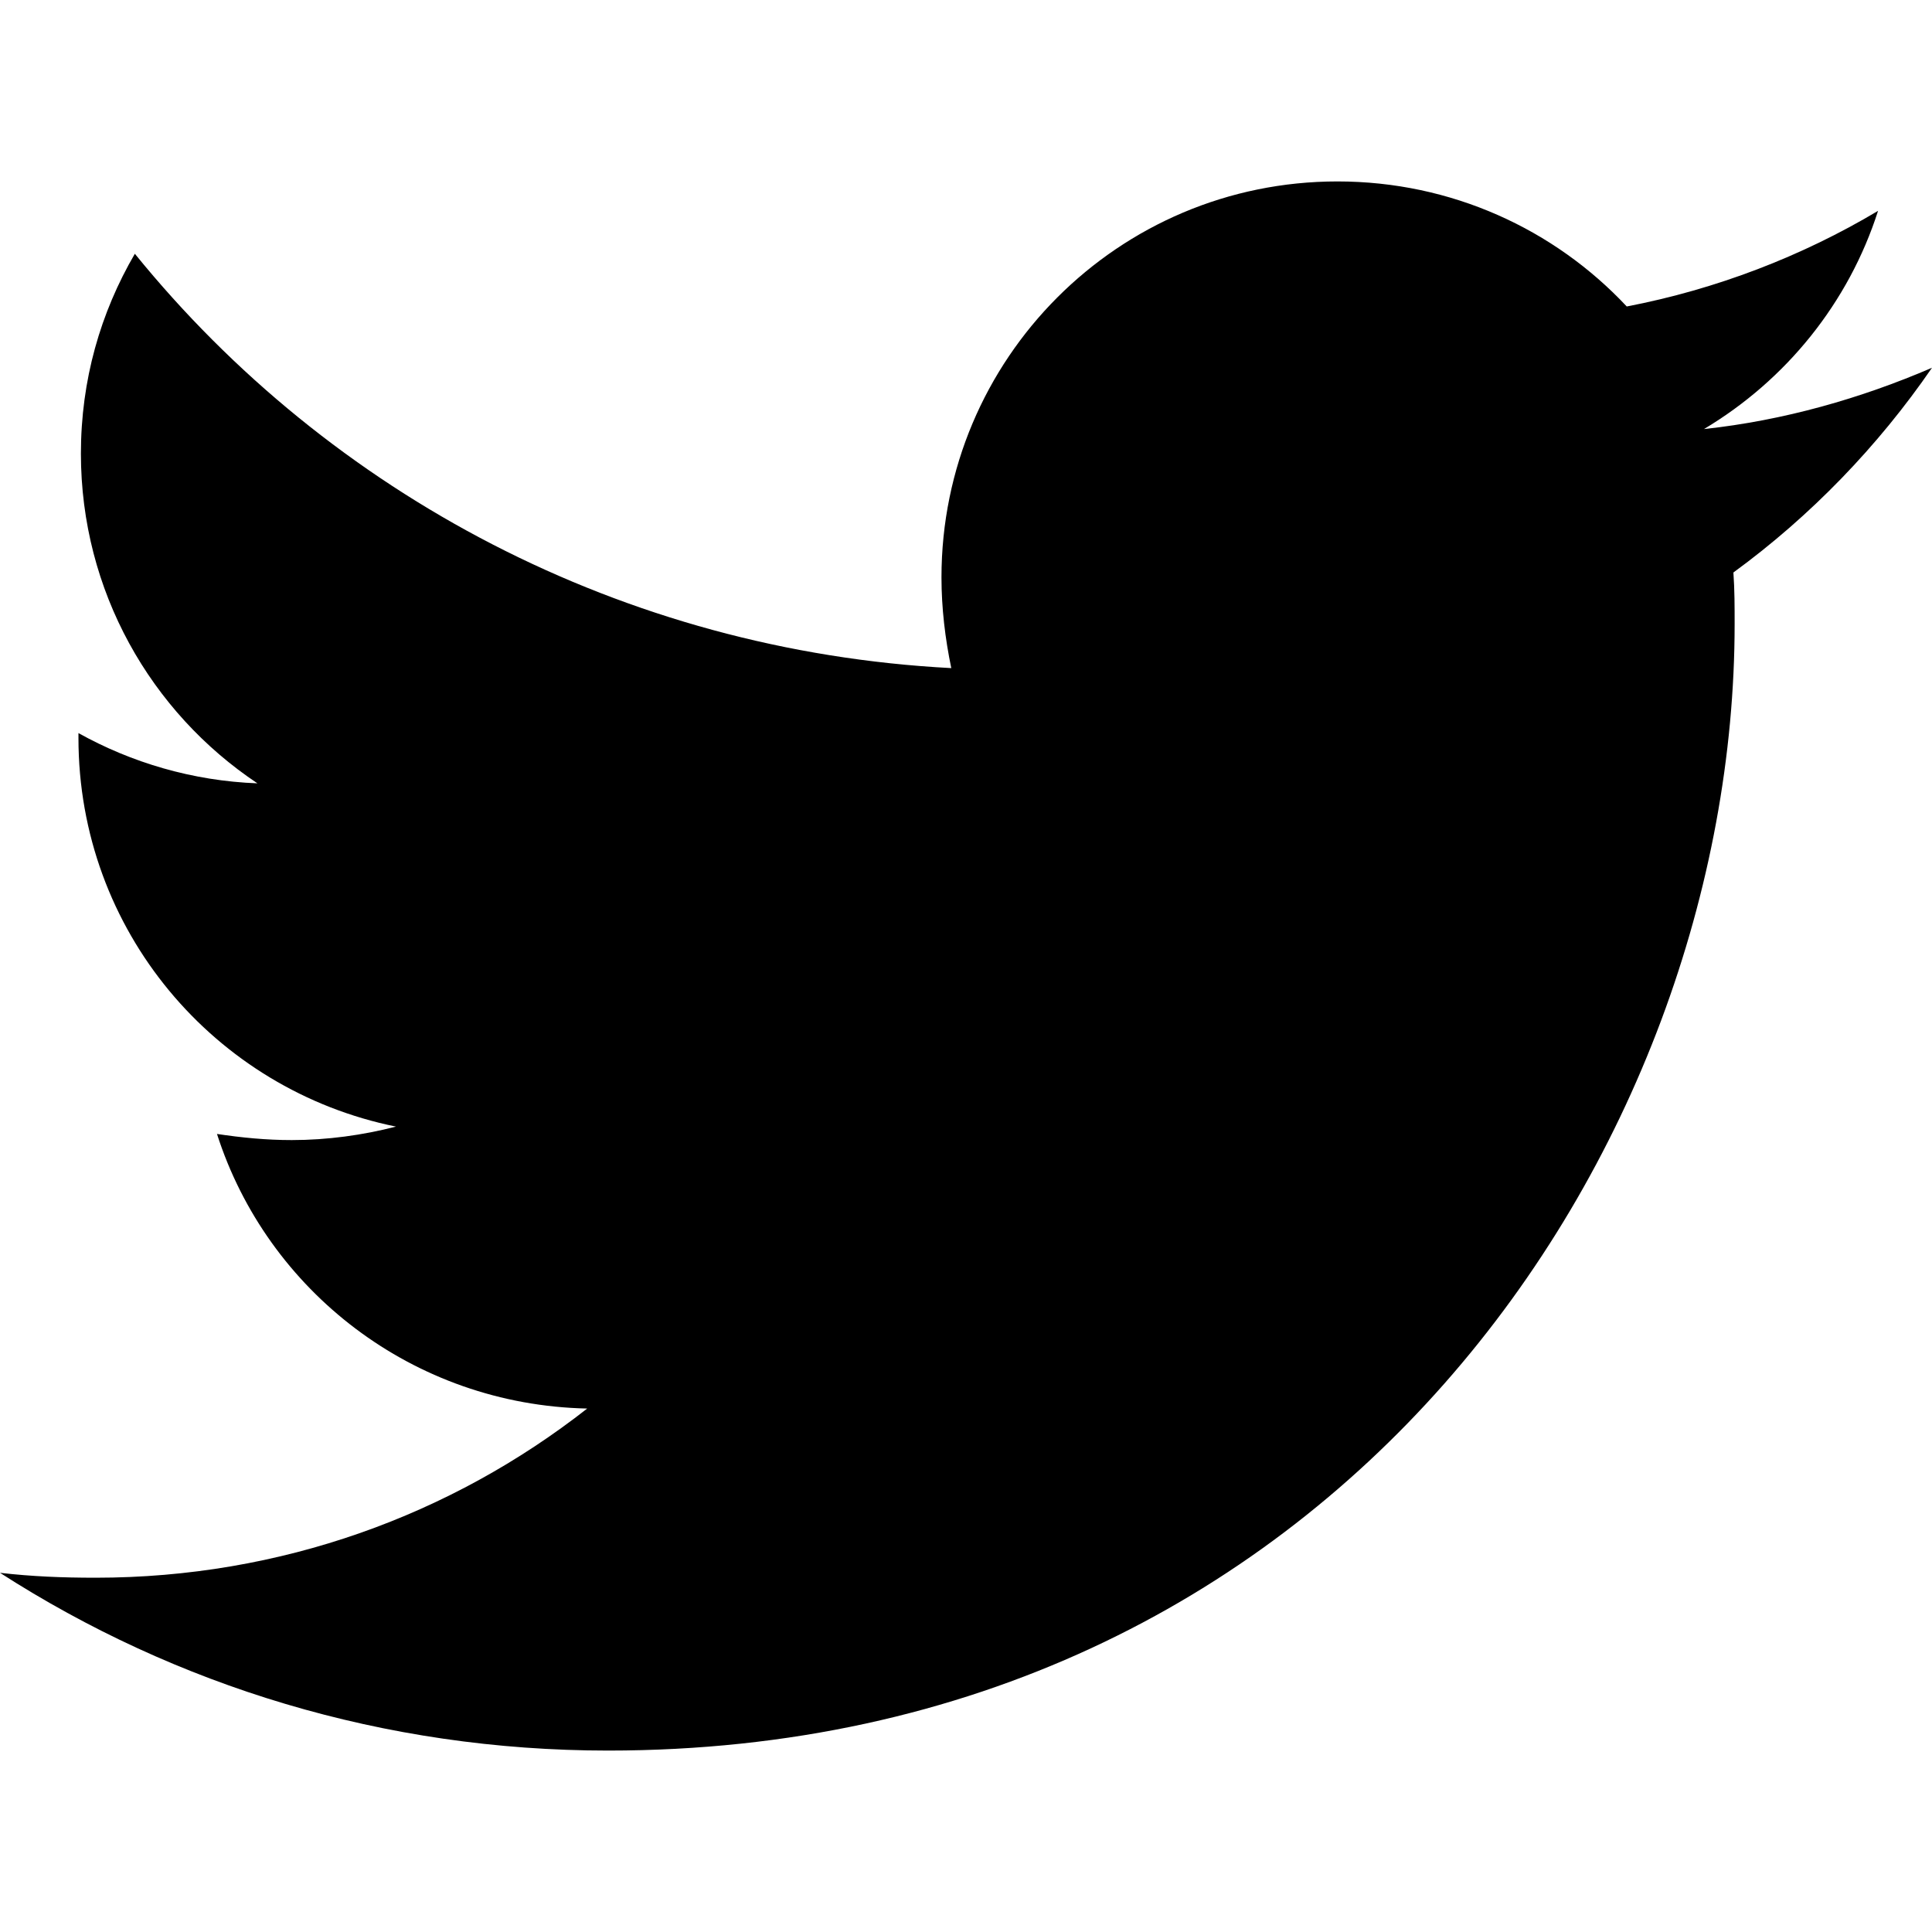
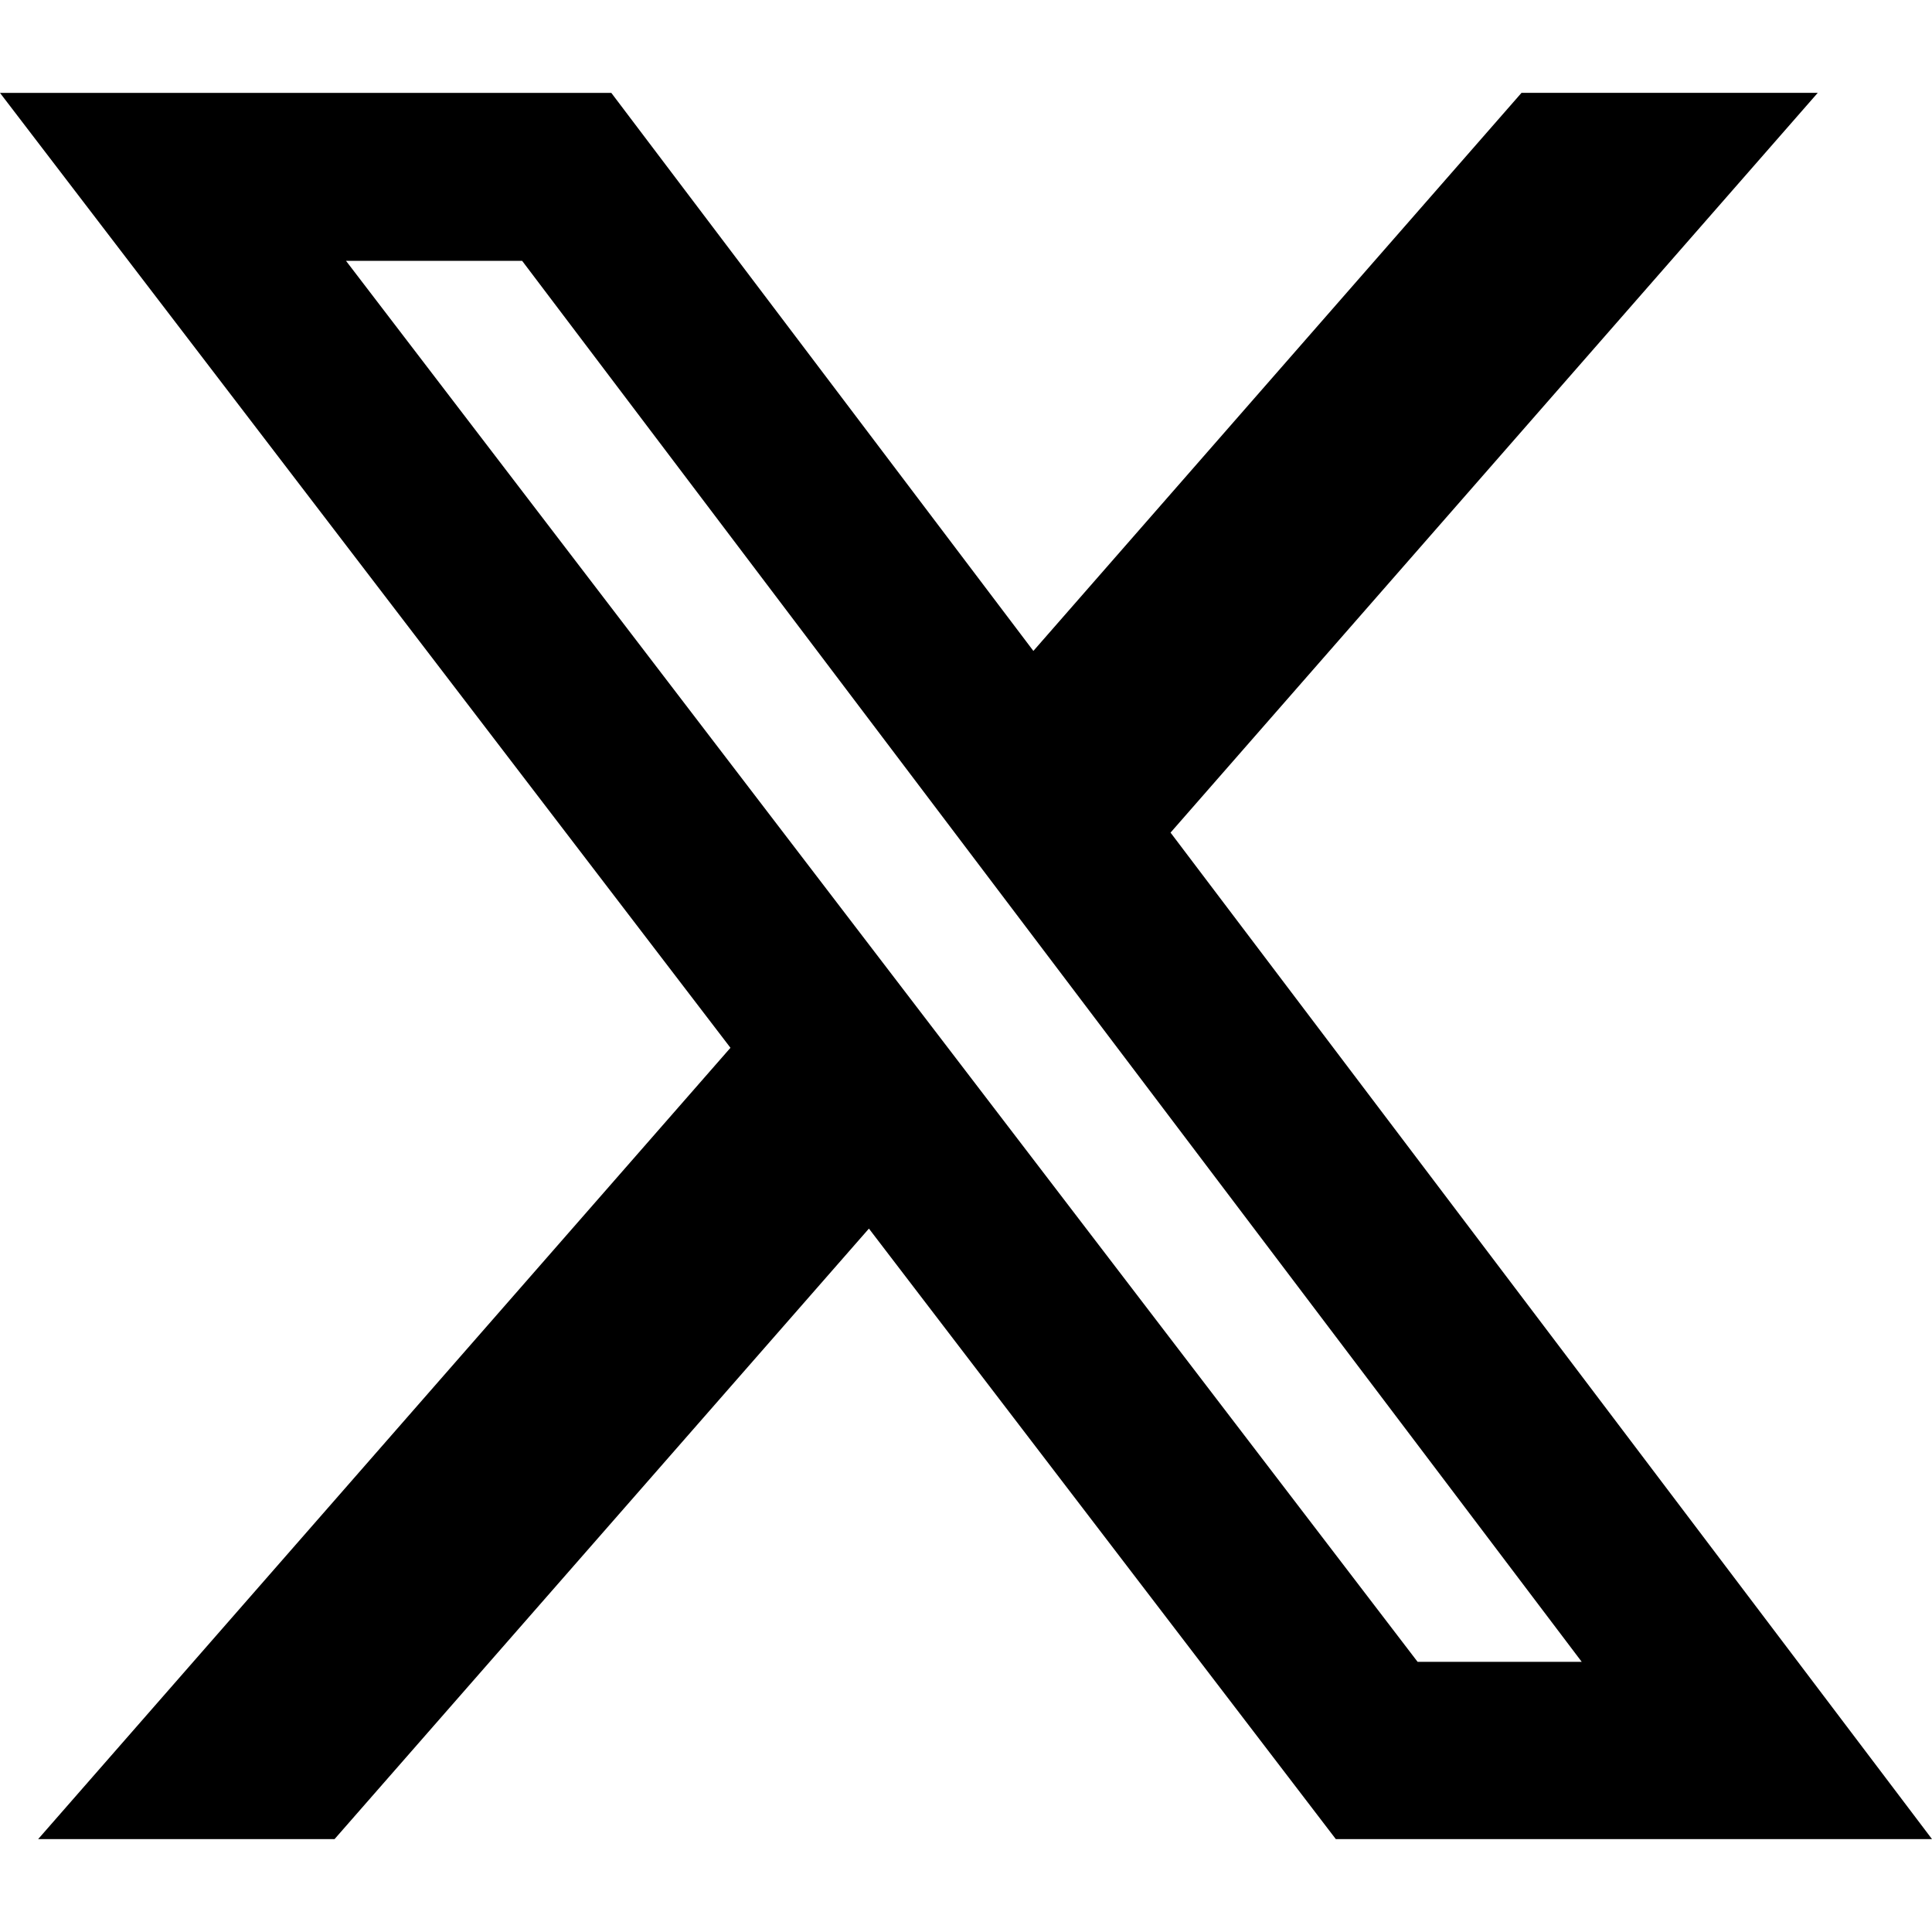
- <svg xmlns="http://www.w3.org/2000/svg" aria-hidden="true" focusable="false" data-prefix="fab" data-icon="twitter" class="svg-inline--fa fa-twitter fa-w-16" role="img" viewBox="0 0 512 512">
-   <path fill="currentColor" d="M459.37 151.716c.325 4.548.325 9.097.325 13.645 0 138.72-105.583 298.558-298.558 298.558-59.452 0-114.68-17.219-161.137-47.106 8.447.974 16.568 1.299 25.34 1.299 49.055 0 94.213-16.568 130.274-44.832-46.132-.975-84.792-31.188-98.112-72.772 6.498.974 12.995 1.624 19.818 1.624 9.421 0 18.843-1.3 27.614-3.573-48.081-9.747-84.143-51.98-84.143-102.985v-1.299c13.969 7.797 30.214 12.67 47.431 13.319-28.264-18.843-46.781-51.005-46.781-87.391 0-19.492 5.197-37.36 14.294-52.954 51.655 63.675 129.3 105.258 216.365 109.807-1.624-7.797-2.599-15.918-2.599-24.04 0-57.828 46.782-104.934 104.934-104.934 30.213 0 57.502 12.67 76.67 33.137 23.715-4.548 46.456-13.32 66.599-25.34-7.798 24.366-24.366 44.833-46.132 57.827 21.117-2.273 41.584-8.122 60.426-16.243-14.292 20.791-32.161 39.308-52.628 54.253z" />
+ <svg xmlns="http://www.w3.org/2000/svg" width="24" height="24" viewBox="0 0 24 24" fill="currentColor" stroke="none">
+   <path d="M18.901 1.153h3.68l-8.04 9.19L24 22.846h-7.406l-5.8-7.584-6.638 7.584H.474l8.6-9.83L0 1.154h7.594l5.243 6.932ZM17.61 20.644h2.039L6.486 3.24H4.298Z" />
</svg>
